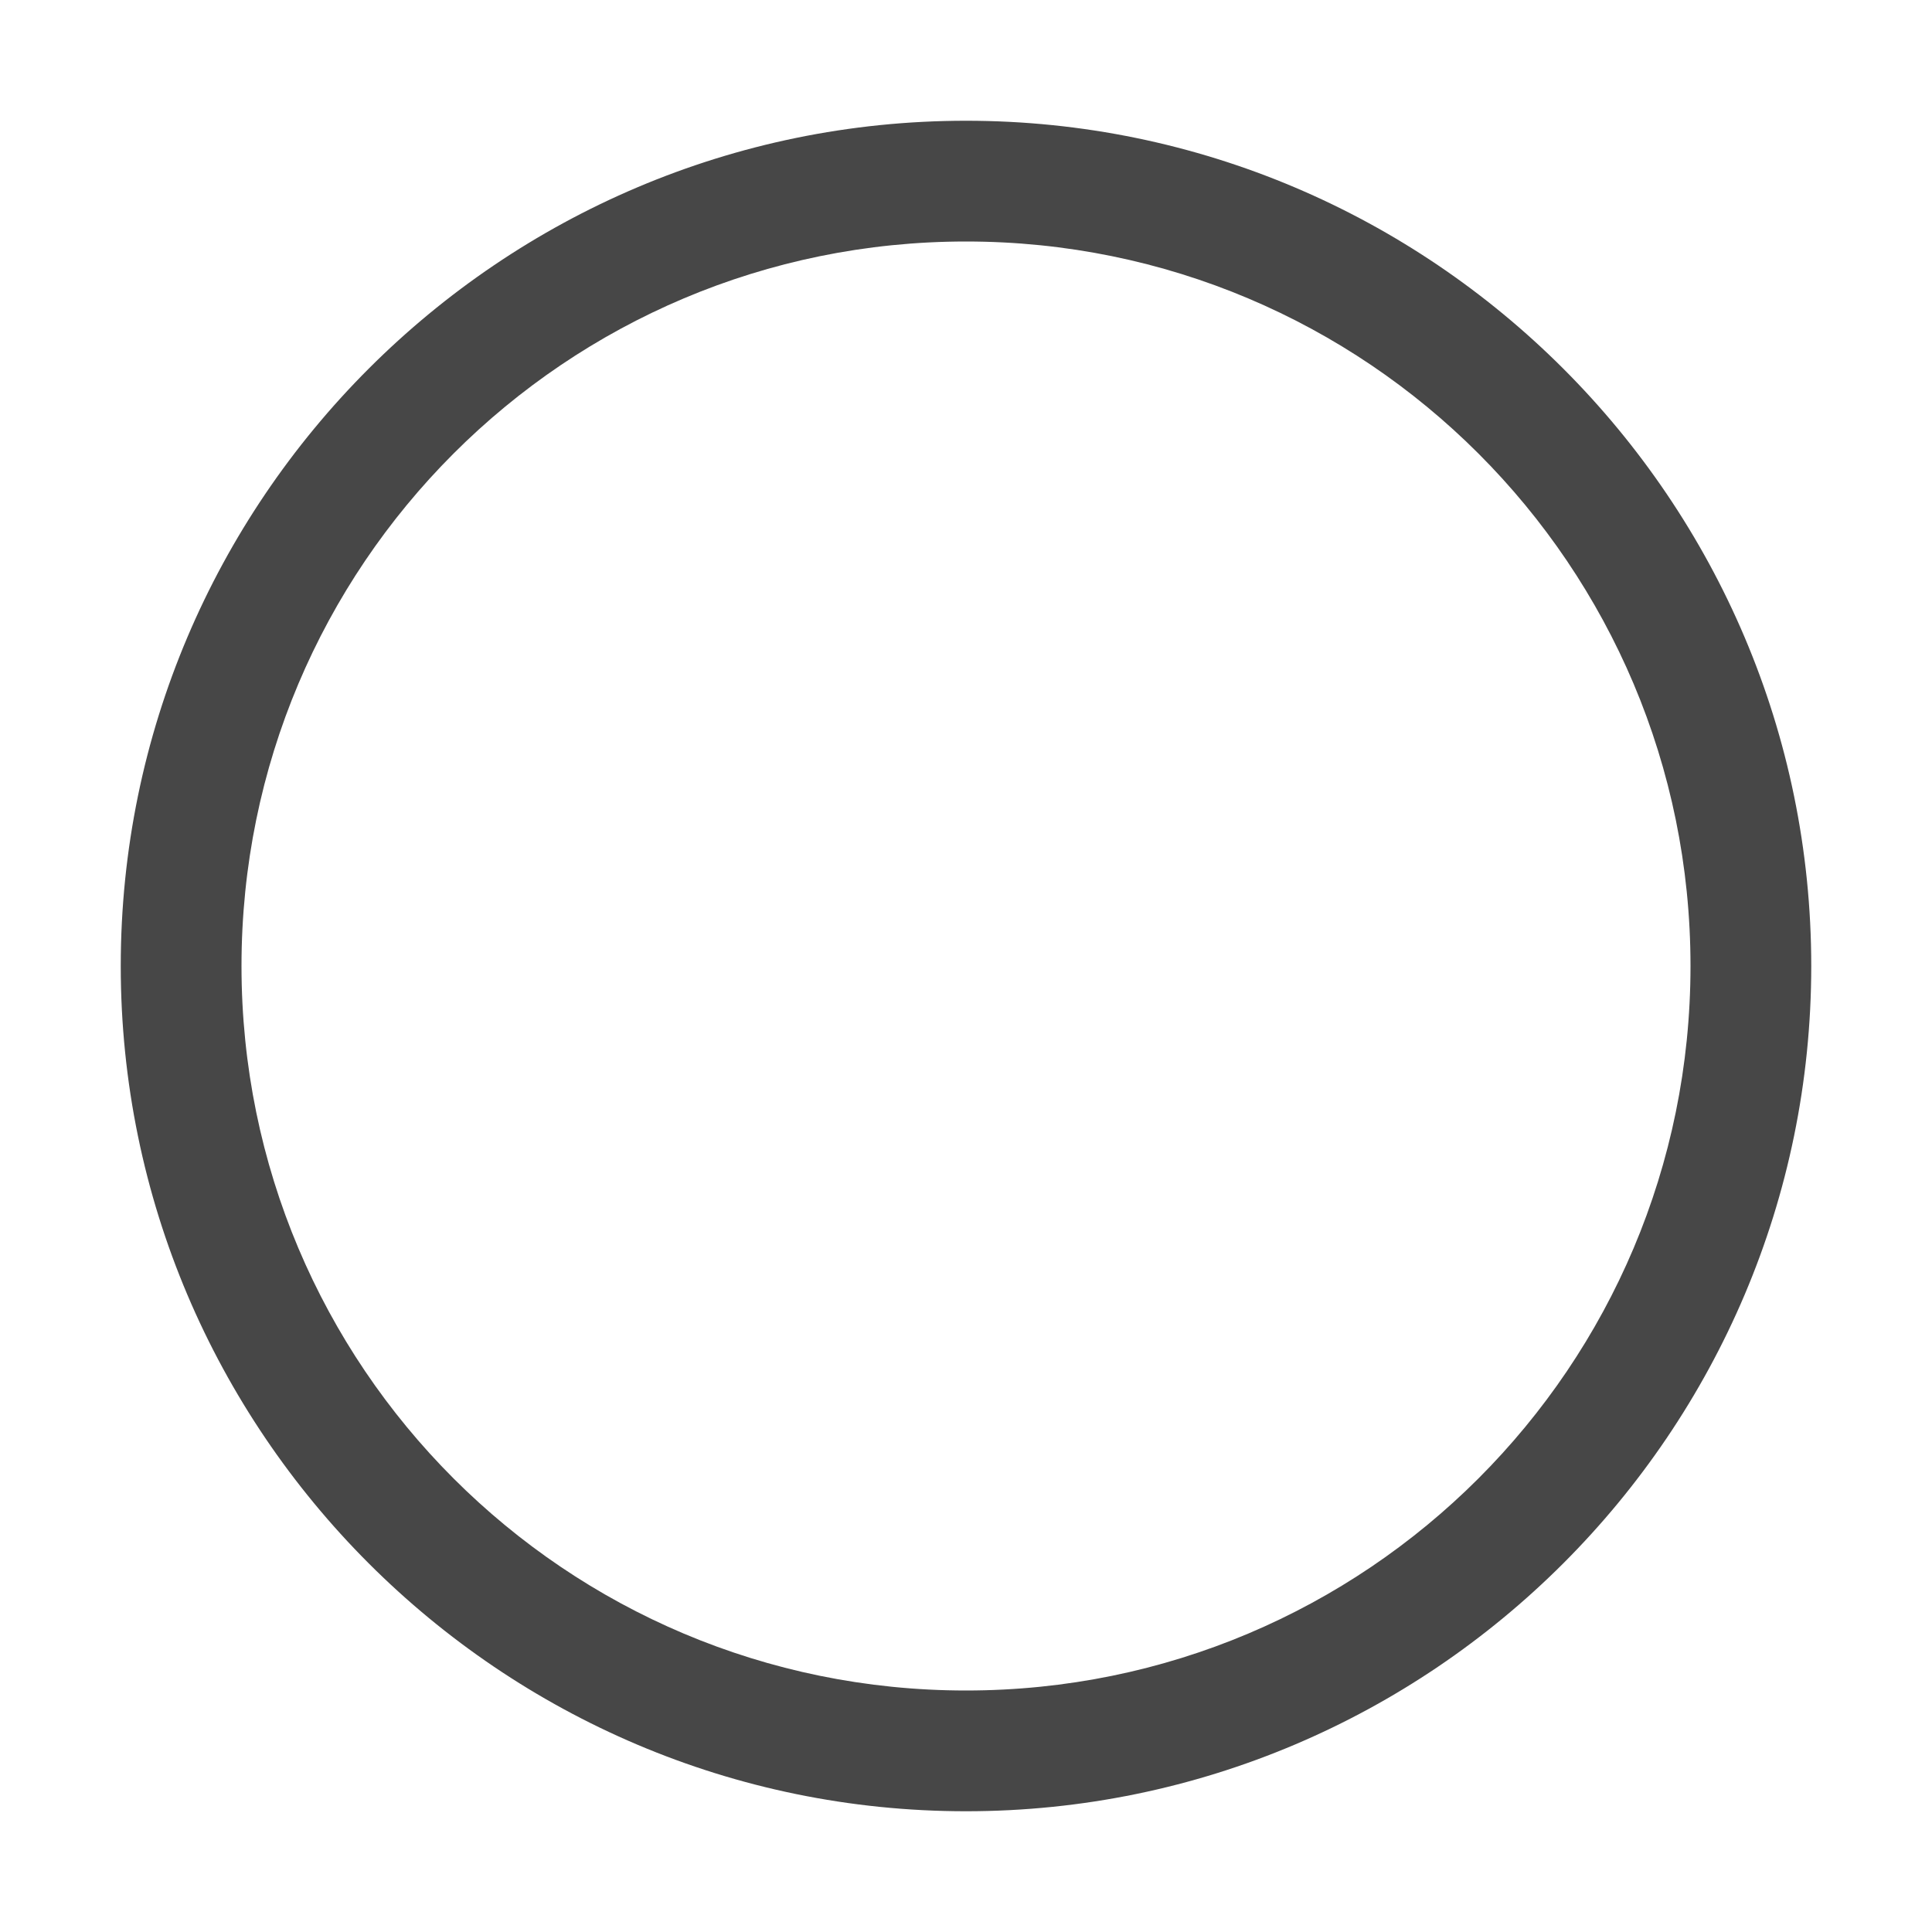
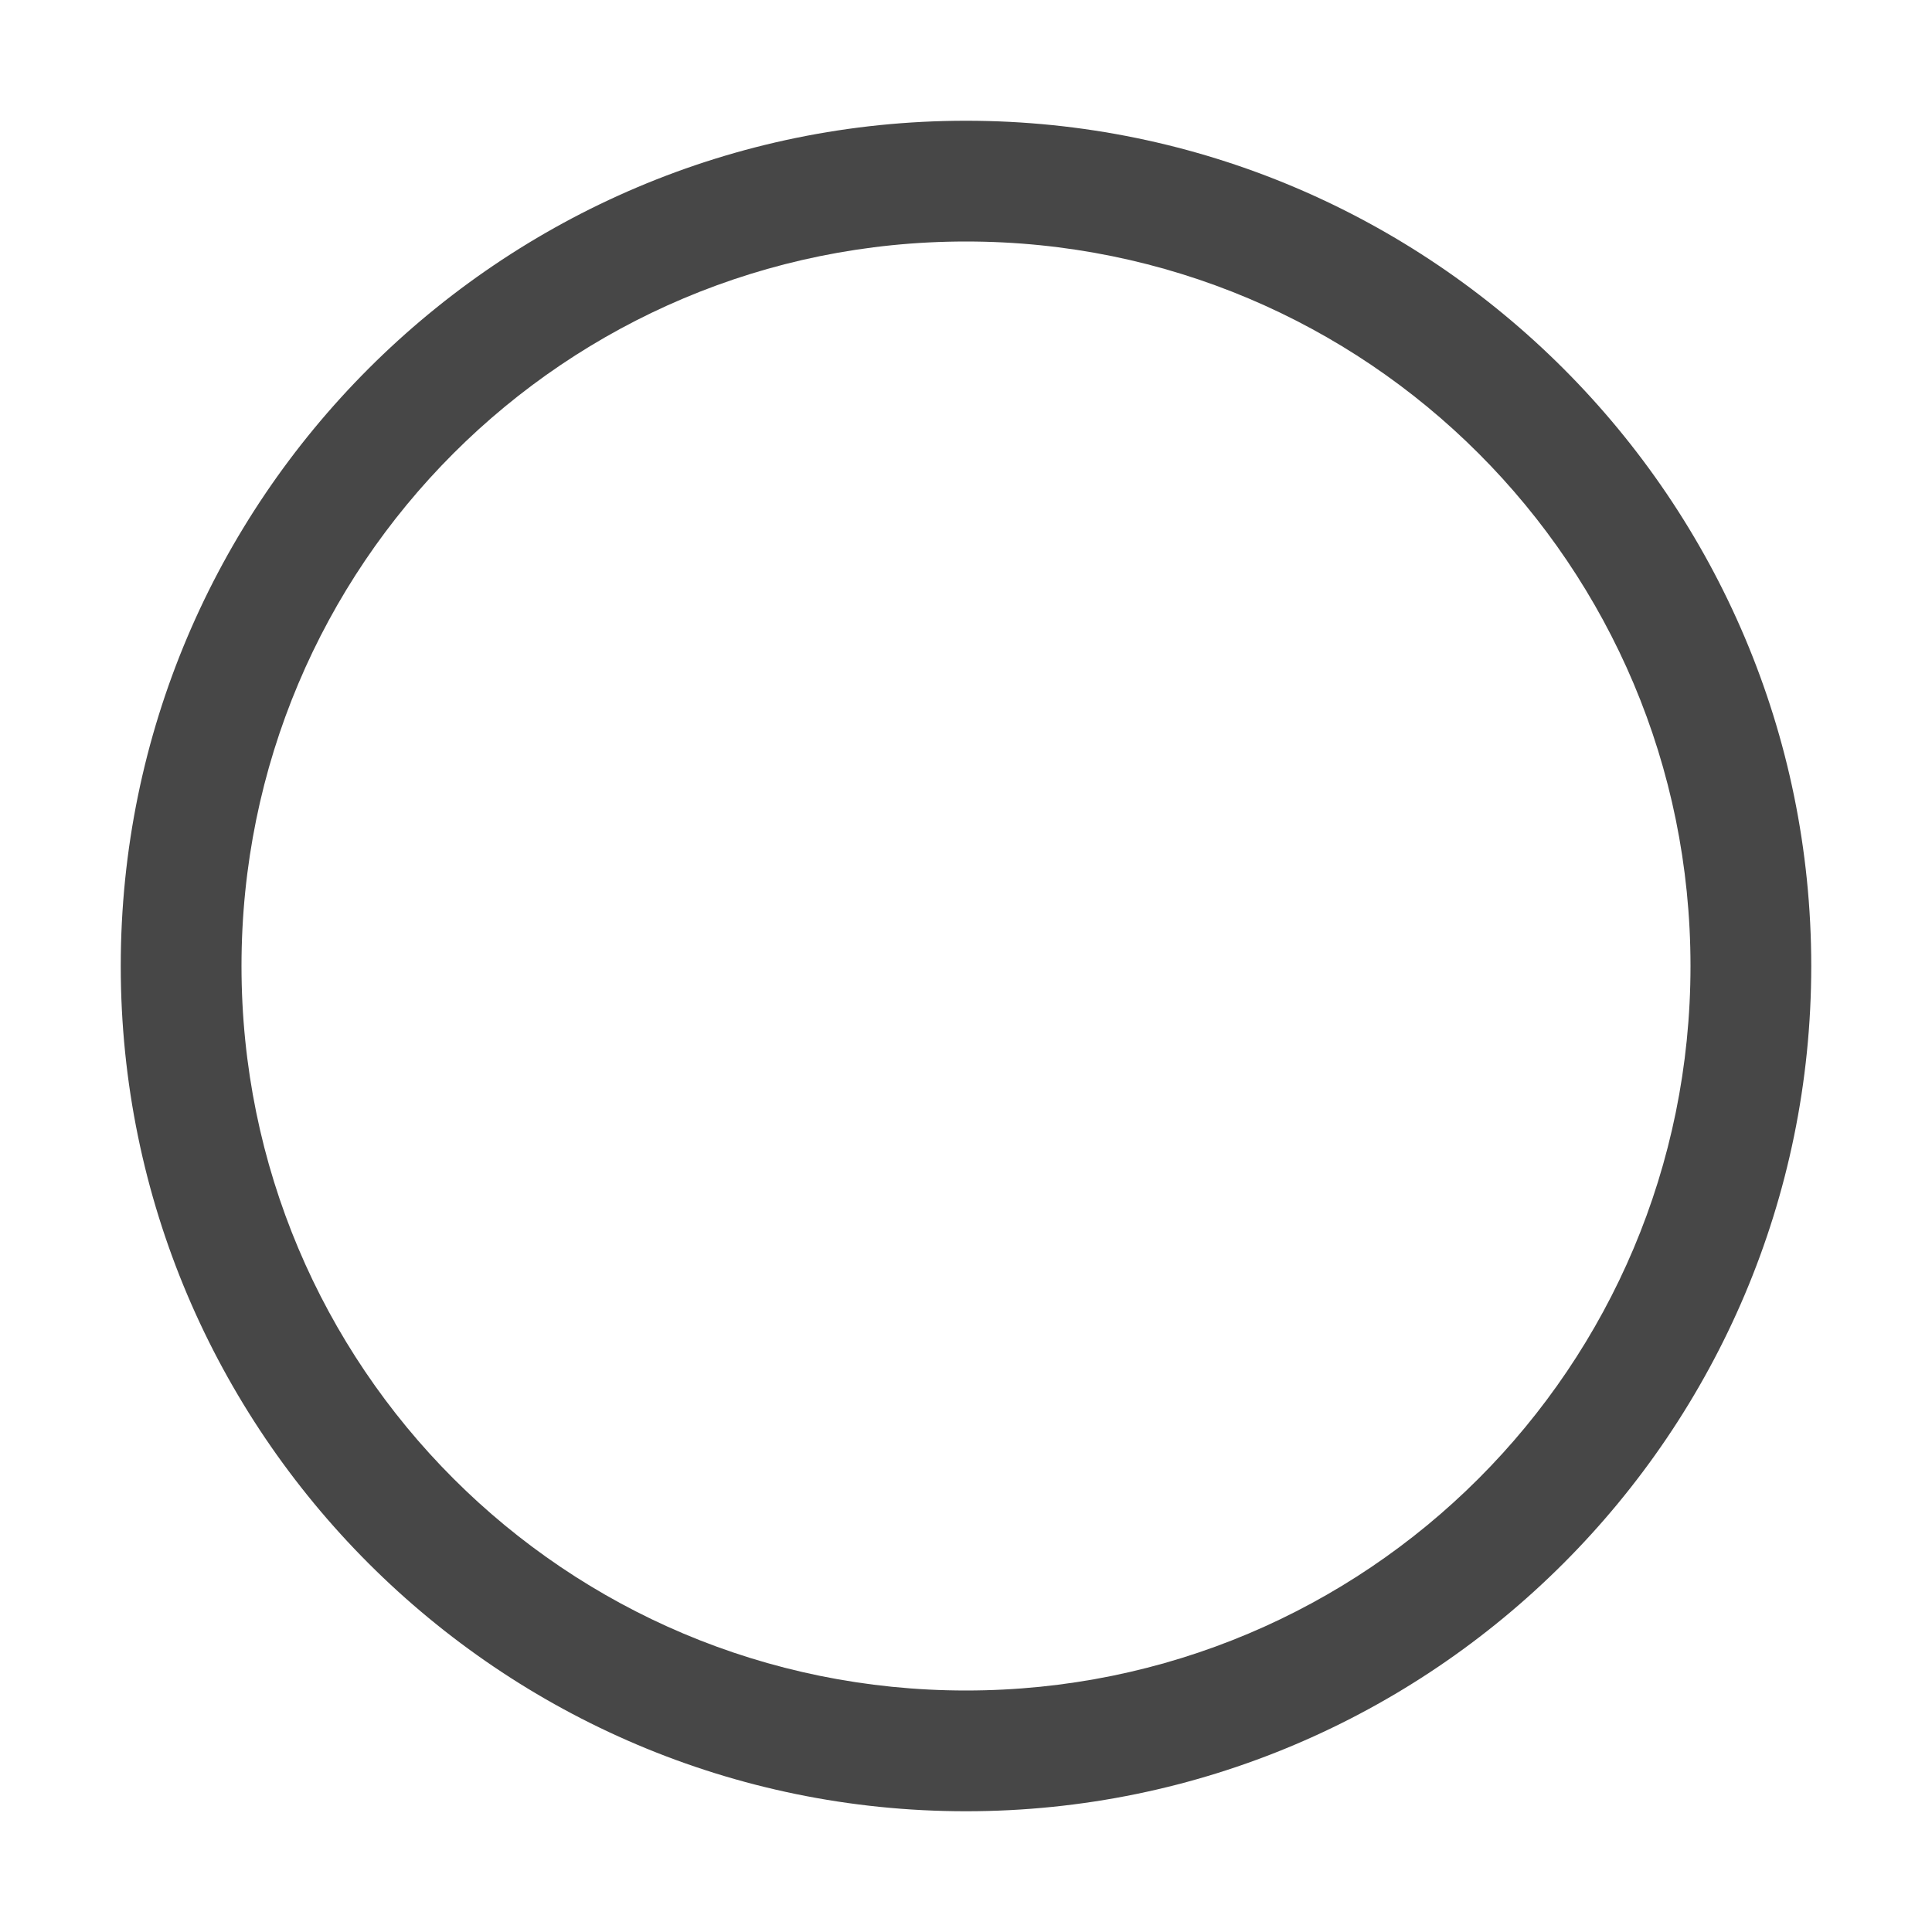
<svg xmlns="http://www.w3.org/2000/svg" width="16" height="16" version="1.1">
-   <g id="layer9" transform="translate(-381 -317)">
-     <path d="m389 318c-3.858 0-7 3.142-7 7 0 3.858 3.142 7 7 7 3.858 0 7-3.142 7-7 0-3.858-3.142-7-7-7zm0 1c3.317 0 6 2.683 6 6 0 3.317-2.683 6-6 6-3.317 0-6-2.683-6-6 0-3.317 2.683-6 6-6z" style="fill:#474747" />
-   </g>
+   <path style="fill:#474747" d="M 8,1 C 4.14,1 1,4.14 1,8 1,11.86 4.14,15 8,15 11.86,15 15,11.86 15,8 15,4.14 11.86,1 8,1 Z M 8,2 C 11.32,2 14,4.68 14,8 14,11.32 11.32,14 8,14 4.68,14 2,11.32 2,8 2,4.68 4.68,2 8,2 Z" />
</svg>
